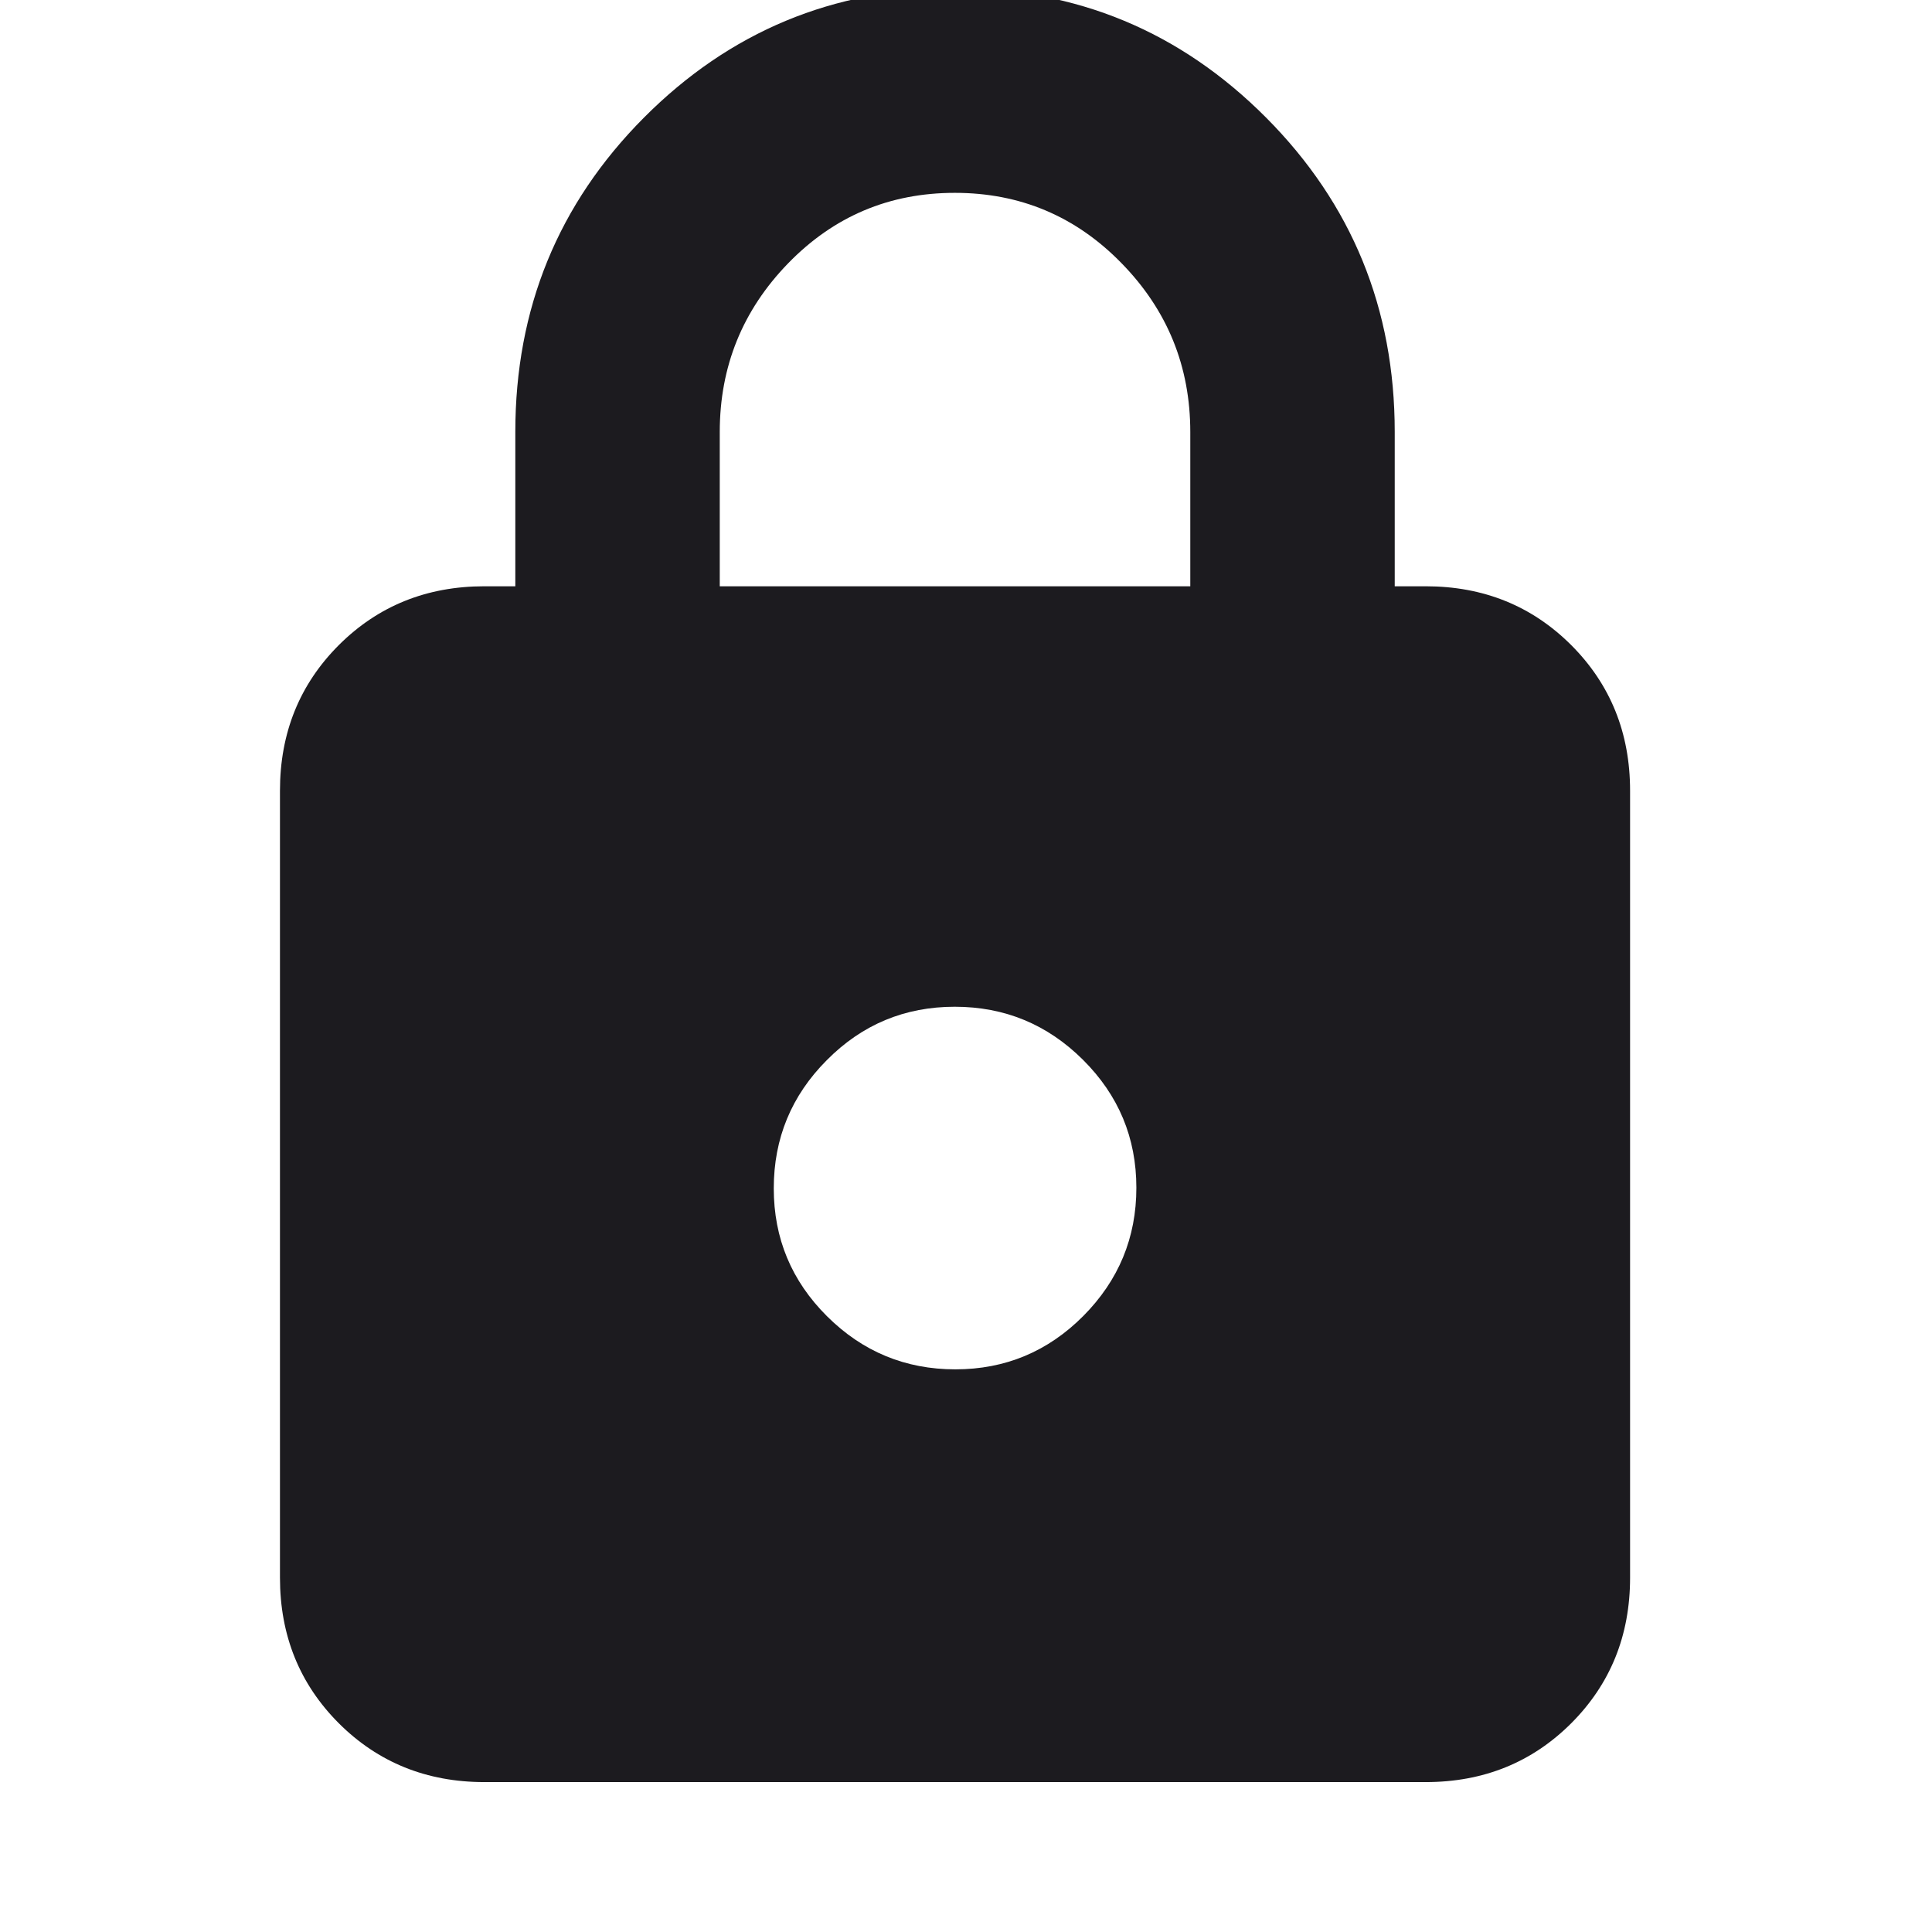
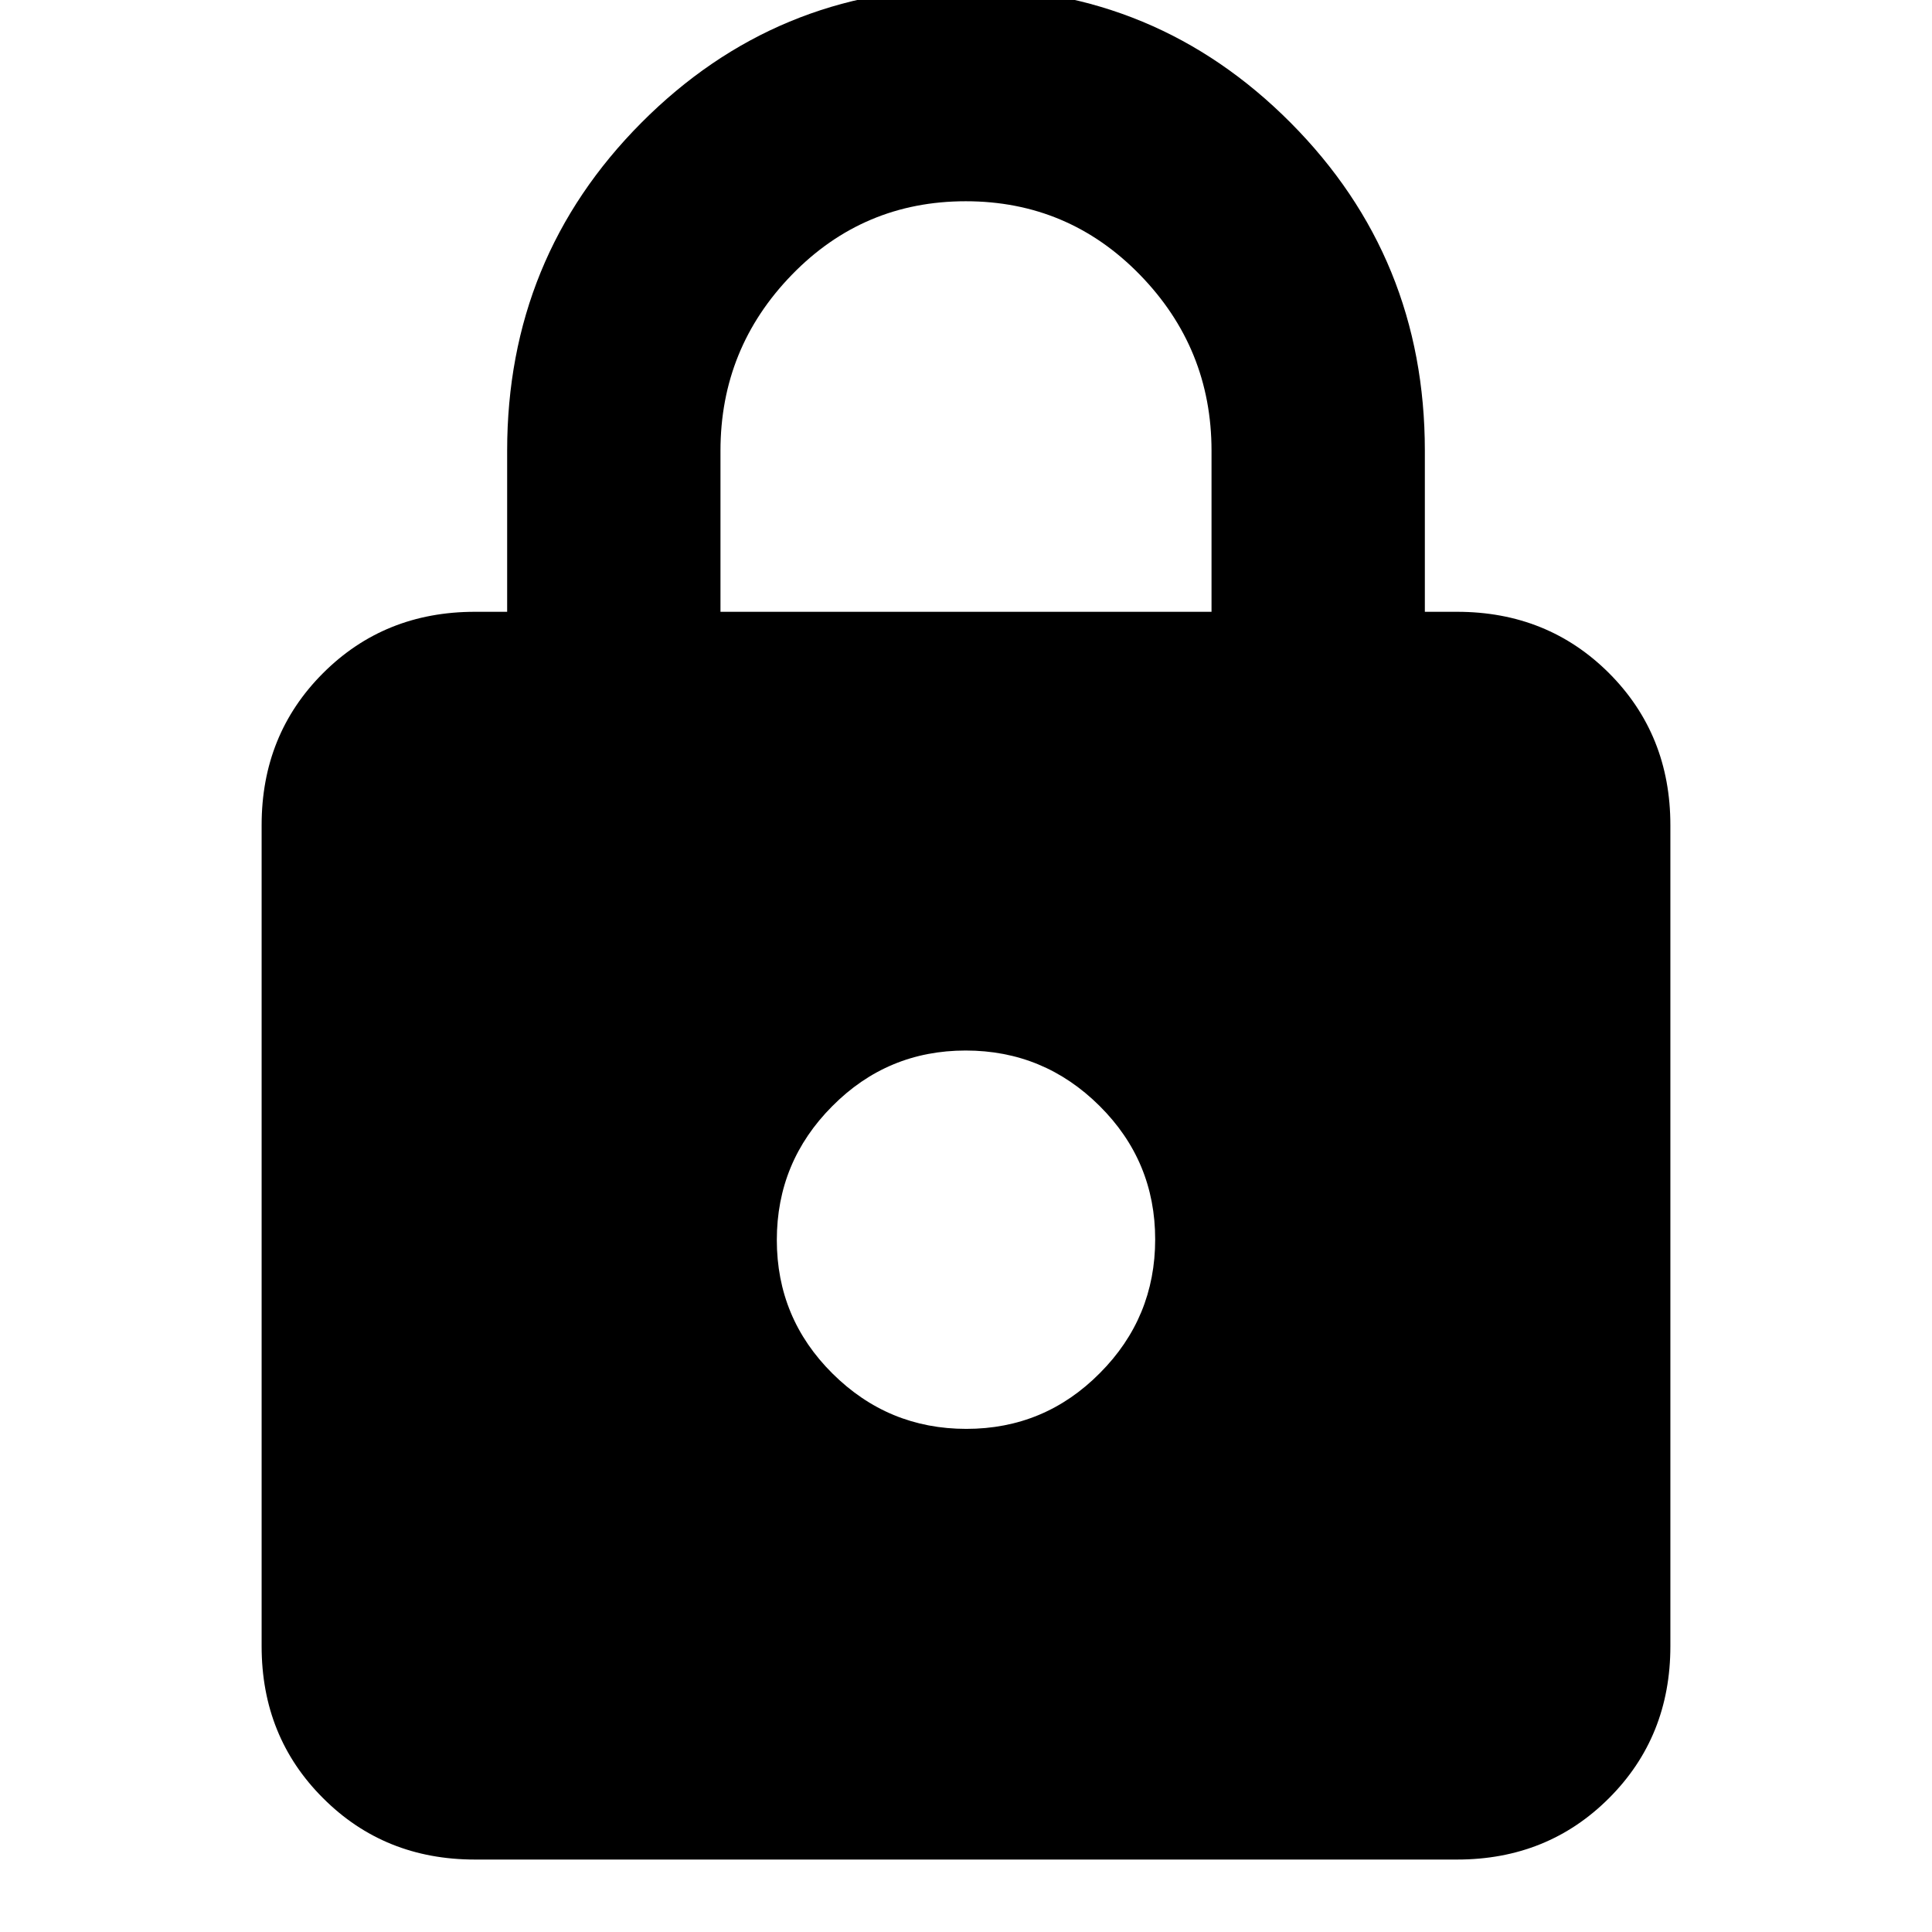
- <svg xmlns="http://www.w3.org/2000/svg" width="22" height="22" viewBox="0 0 22 22" fill="none">
-   <mask id="mask0_314_46" style="mask-type:alpha" maskUnits="userSpaceOnUse" x="0" y="0" width="22" height="22">
-     <rect x="0.333" width="21.083" height="21.083" fill="#D9D9D9" />
+ <svg xmlns="http://www.w3.org/2000/svg" width="24" height="24" viewBox="0 0 24 24" fill="none">
+   <mask id="mask0_737_1304" style="mask-type:alpha" maskUnits="userSpaceOnUse" x="0" y="0" width="24" height="24">
+     <rect width="24" height="24" fill="black" />
  </mask>
-   <g mask="url(#mask0_314_46)">
-     <path d="M5.516 20.293C4.858 20.293 4.305 20.069 3.858 19.623C3.412 19.176 3.188 18.624 3.188 17.965V9.004C3.188 8.345 3.412 7.793 3.858 7.346C4.305 6.9 4.858 6.676 5.516 6.676H5.868V4.919C5.868 3.514 6.356 2.321 7.332 1.34C8.309 0.359 9.49 -0.132 10.875 -0.132C12.261 -0.132 13.441 0.359 14.418 1.34C15.394 2.321 15.882 3.514 15.882 4.919V6.676H16.234C16.893 6.676 17.445 6.9 17.892 7.346C18.338 7.793 18.562 8.345 18.562 9.004V17.965C18.562 18.624 18.338 19.176 17.892 19.623C17.445 20.069 16.893 20.293 16.234 20.293H5.516ZM10.879 15.593C11.447 15.593 11.933 15.39 12.336 14.985C12.738 14.58 12.94 14.094 12.94 13.525C12.94 12.956 12.737 12.471 12.332 12.068C11.927 11.665 11.44 11.464 10.872 11.464C10.303 11.464 9.817 11.666 9.415 12.072C9.012 12.476 8.811 12.963 8.811 13.532C8.811 14.101 9.013 14.586 9.418 14.989C9.823 15.392 10.31 15.593 10.879 15.593ZM8.196 6.676H13.554V4.919C13.554 4.173 13.294 3.532 12.772 2.998C12.251 2.463 11.617 2.196 10.873 2.196C10.127 2.196 9.495 2.463 8.975 2.998C8.456 3.532 8.196 4.173 8.196 4.919V6.676Z" fill="#1C1B1F" />
+   <g mask="url(#mask0_737_1304)">
+     <path d="M5.9 23.1C5.15 23.1 4.521 22.846 4.013 22.337C3.504 21.829 3.25 21.2 3.25 20.45V10.25C3.25 9.5 3.504 8.871 4.013 8.362C4.521 7.854 5.15 7.6 5.9 7.6H6.3V5.6C6.3 4 6.856 2.642 7.967 1.525C9.079 0.408 10.423 -0.15 12 -0.15C13.577 -0.15 14.921 0.408 16.033 1.525C17.144 2.642 17.7 4 17.7 5.6V7.6H18.1C18.85 7.6 19.479 7.854 19.988 8.362C20.496 8.871 20.75 9.5 20.75 10.25V20.45C20.75 21.2 20.496 21.829 19.988 22.337C19.479 22.846 18.85 23.1 18.1 23.1H5.9ZM12.004 17.75C12.651 17.75 13.204 17.52 13.662 17.058C14.121 16.598 14.35 16.043 14.35 15.396C14.35 14.749 14.12 14.196 13.659 13.738C13.197 13.279 12.643 13.05 11.996 13.05C11.349 13.05 10.796 13.28 10.338 13.742C9.879 14.203 9.65 14.757 9.65 15.404C9.65 16.051 9.88 16.604 10.341 17.062C10.803 17.521 11.357 17.75 12.004 17.75ZM8.95 7.6H15.05V5.6C15.05 4.75 14.753 4.021 14.159 3.412C13.566 2.804 12.845 2.5 11.997 2.5C11.149 2.5 10.429 2.804 9.838 3.412C9.246 4.021 8.95 4.75 8.95 5.6V7.6Z" fill="black" />
  </g>
</svg>
